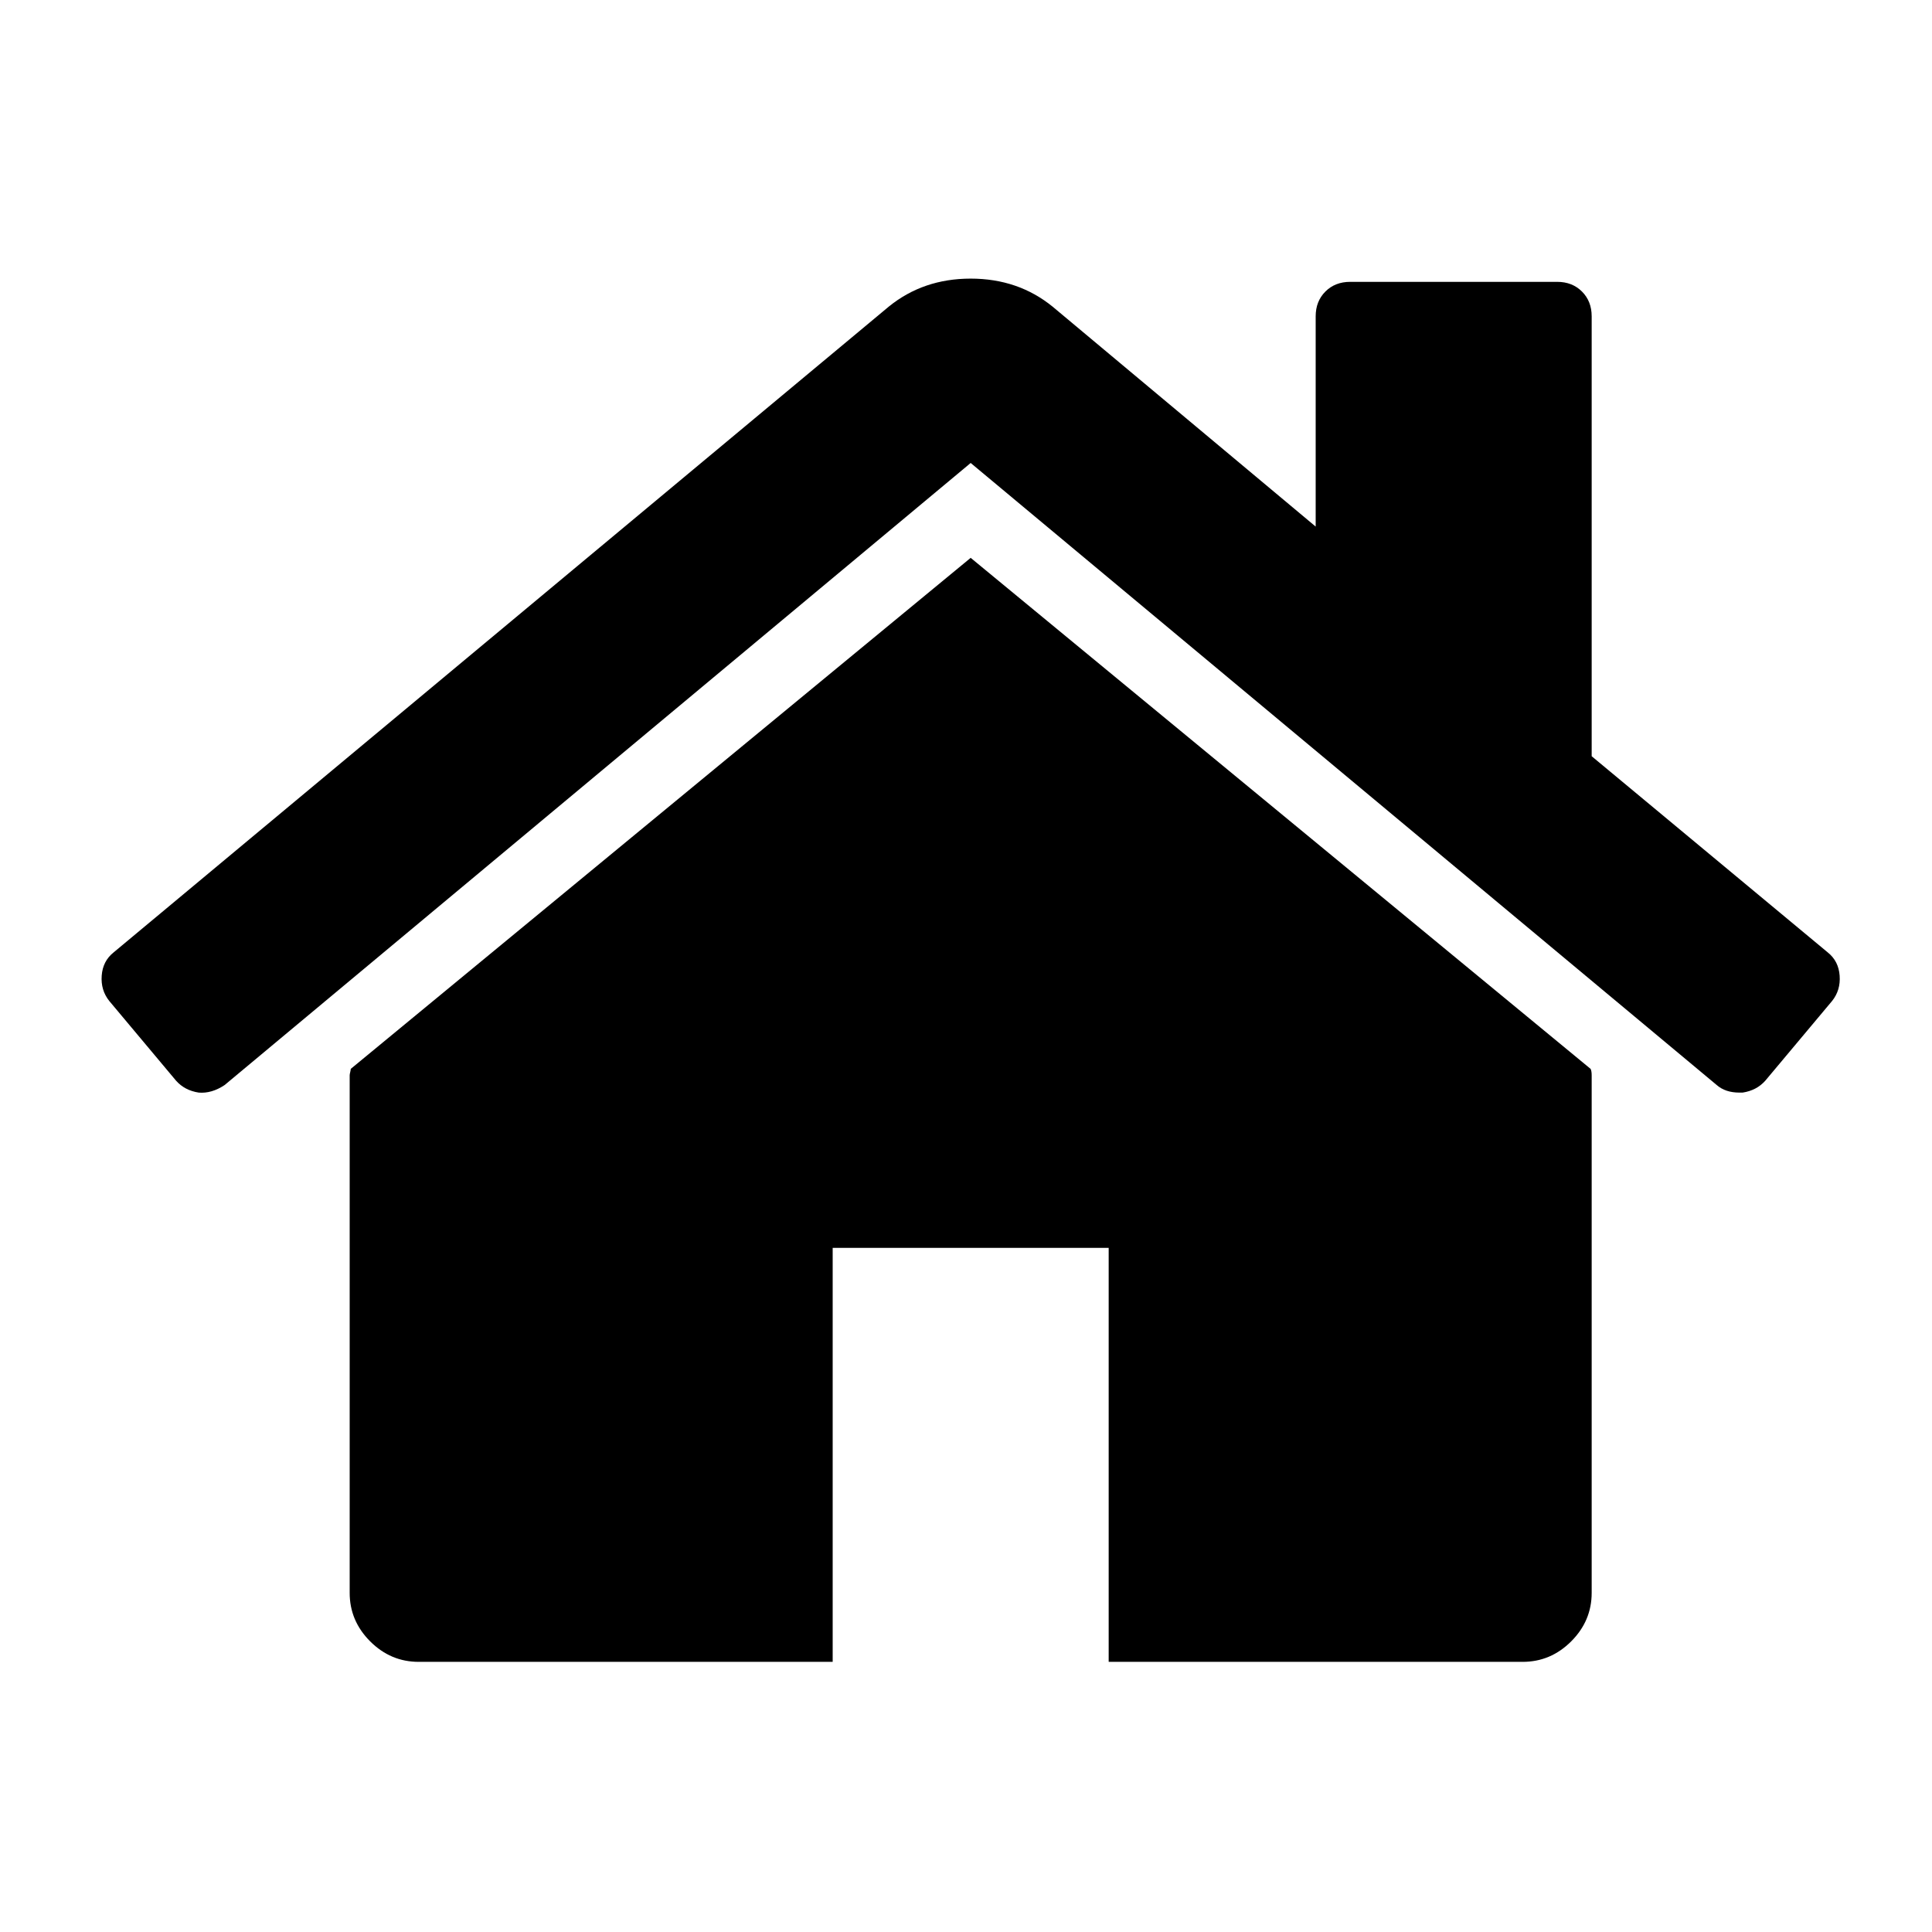
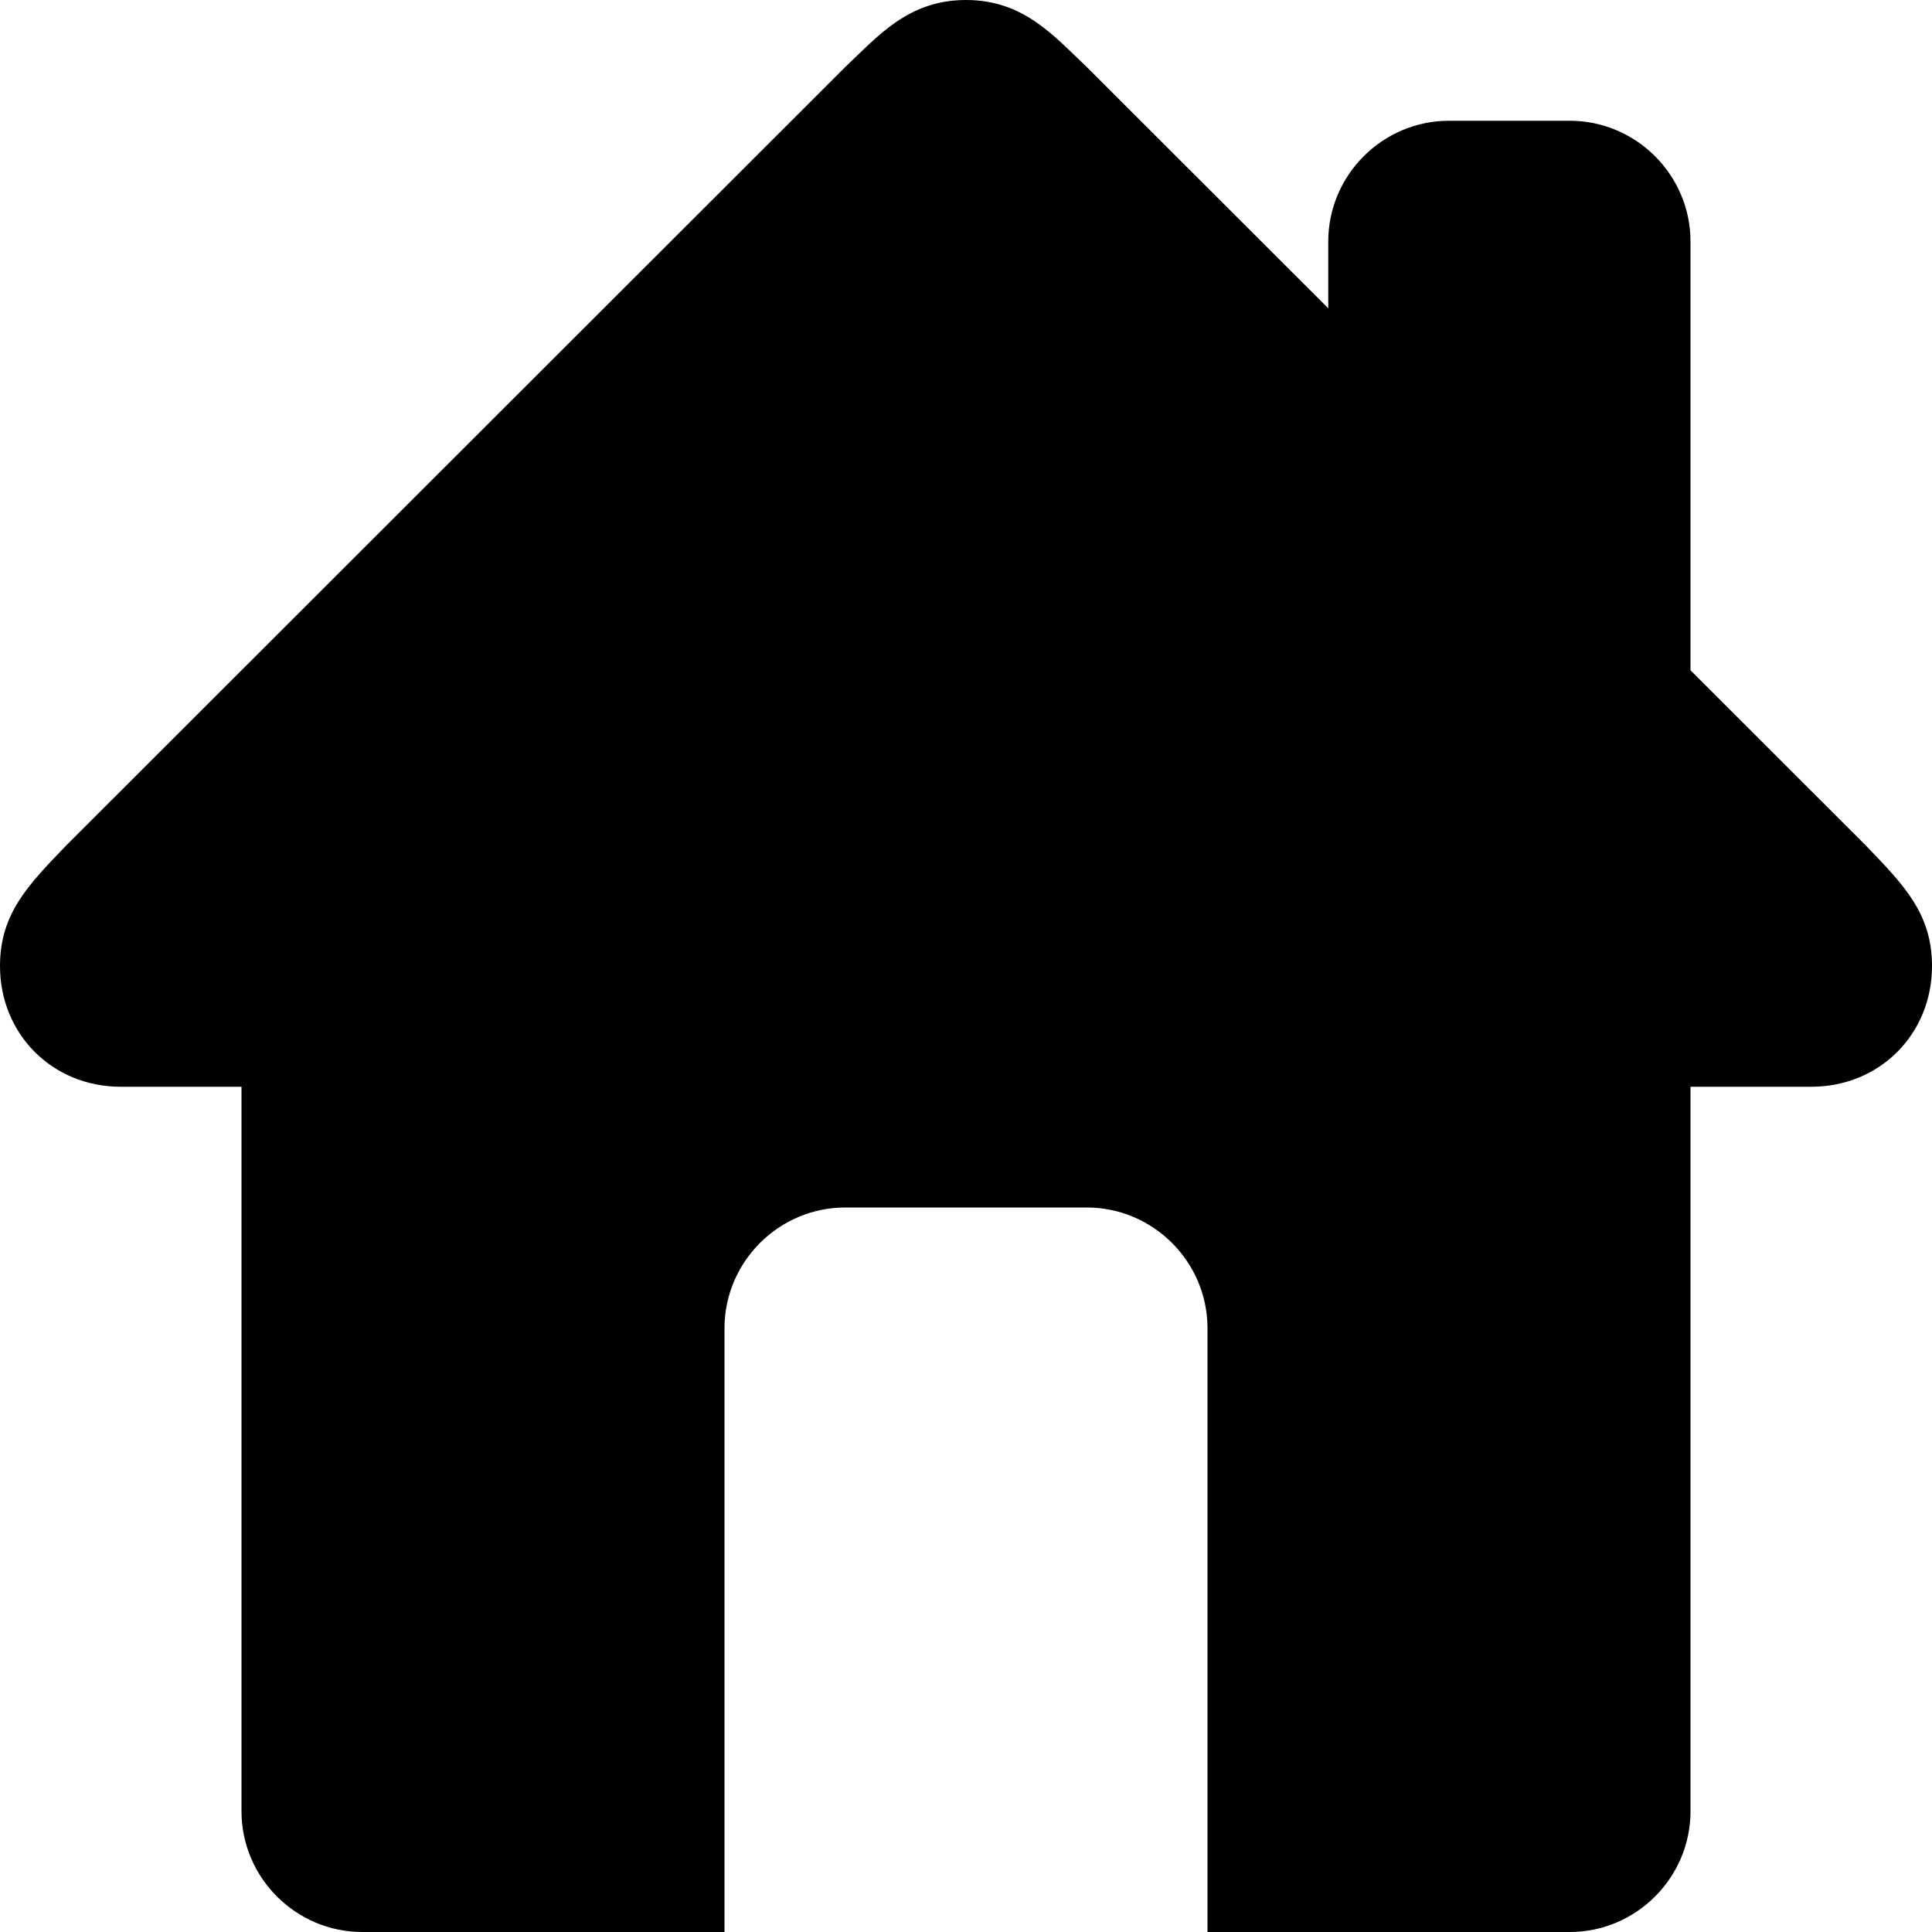
- <svg xmlns="http://www.w3.org/2000/svg" viewBox="0 -256 1792 1792" id="svg3013" version="1.1">
-   <defs id="defs3021" />
-   <g transform="matrix(1,0,0,-1,68.33898,1285.424)" id="g3015">
-     <path d="M 1408,544 V 64 Q 1408,38 1389,19 1370,0 1344,0 H 960 V 384 H 704 V 0 H 320 q -26,0 -45,19 -19,19 -19,45 v 480 q 0,1 0.5,3 0.5,2 0.5,3 l 575,474 575,-474 q 1,-2 1,-6 z m 223,69 -62,-74 q -8,-9 -21,-11 h -3 q -13,0 -21,7 L 832,1112 140,535 q -12,-8 -24,-7 -13,2 -21,11 l -62,74 q -8,10 -7,23.5 1,13.5 11,21.5 l 719,599 q 32,26 76,26 44,0 76,-26 l 244,-204 v 195 q 0,14 9,23 9,9 23,9 h 192 q 14,0 23,-9 9,-9 9,-23 V 840 l 219,-182 q 10,-8 11,-21.5 1,-13.5 -7,-23.5 z" id="path3017" style="fill:currentColor" />
-   </g>
+ <svg xmlns="http://www.w3.org/2000/svg" height="16px" id="Layer_1" style="enable-background:new 0 0 16 16;" version="1.1" viewBox="0 0 16 16" width="16px" xml:space="preserve">
+   <path d="M15.45,7L14,5.551V2c0-0.55-0.45-1-1-1h-1c-0.55,0-1,0.45-1,1v0.553L9,0.555C8.727,0.297,8.477,0,8,0S7.273,0.297,7,0.555  L0.55,7C0.238,7.325,0,7.562,0,8c0,0.563,0.432,1,1,1h1v6c0,0.55,0.45,1,1,1h3v-5c0-0.55,0.45-1,1-1h2c0.55,0,1,0.45,1,1v5h3  c0.55,0,1-0.45,1-1V9h1c0.568,0,1-0.437,1-1C16,7.562,15.762,7.325,15.45,7z" />
</svg>
